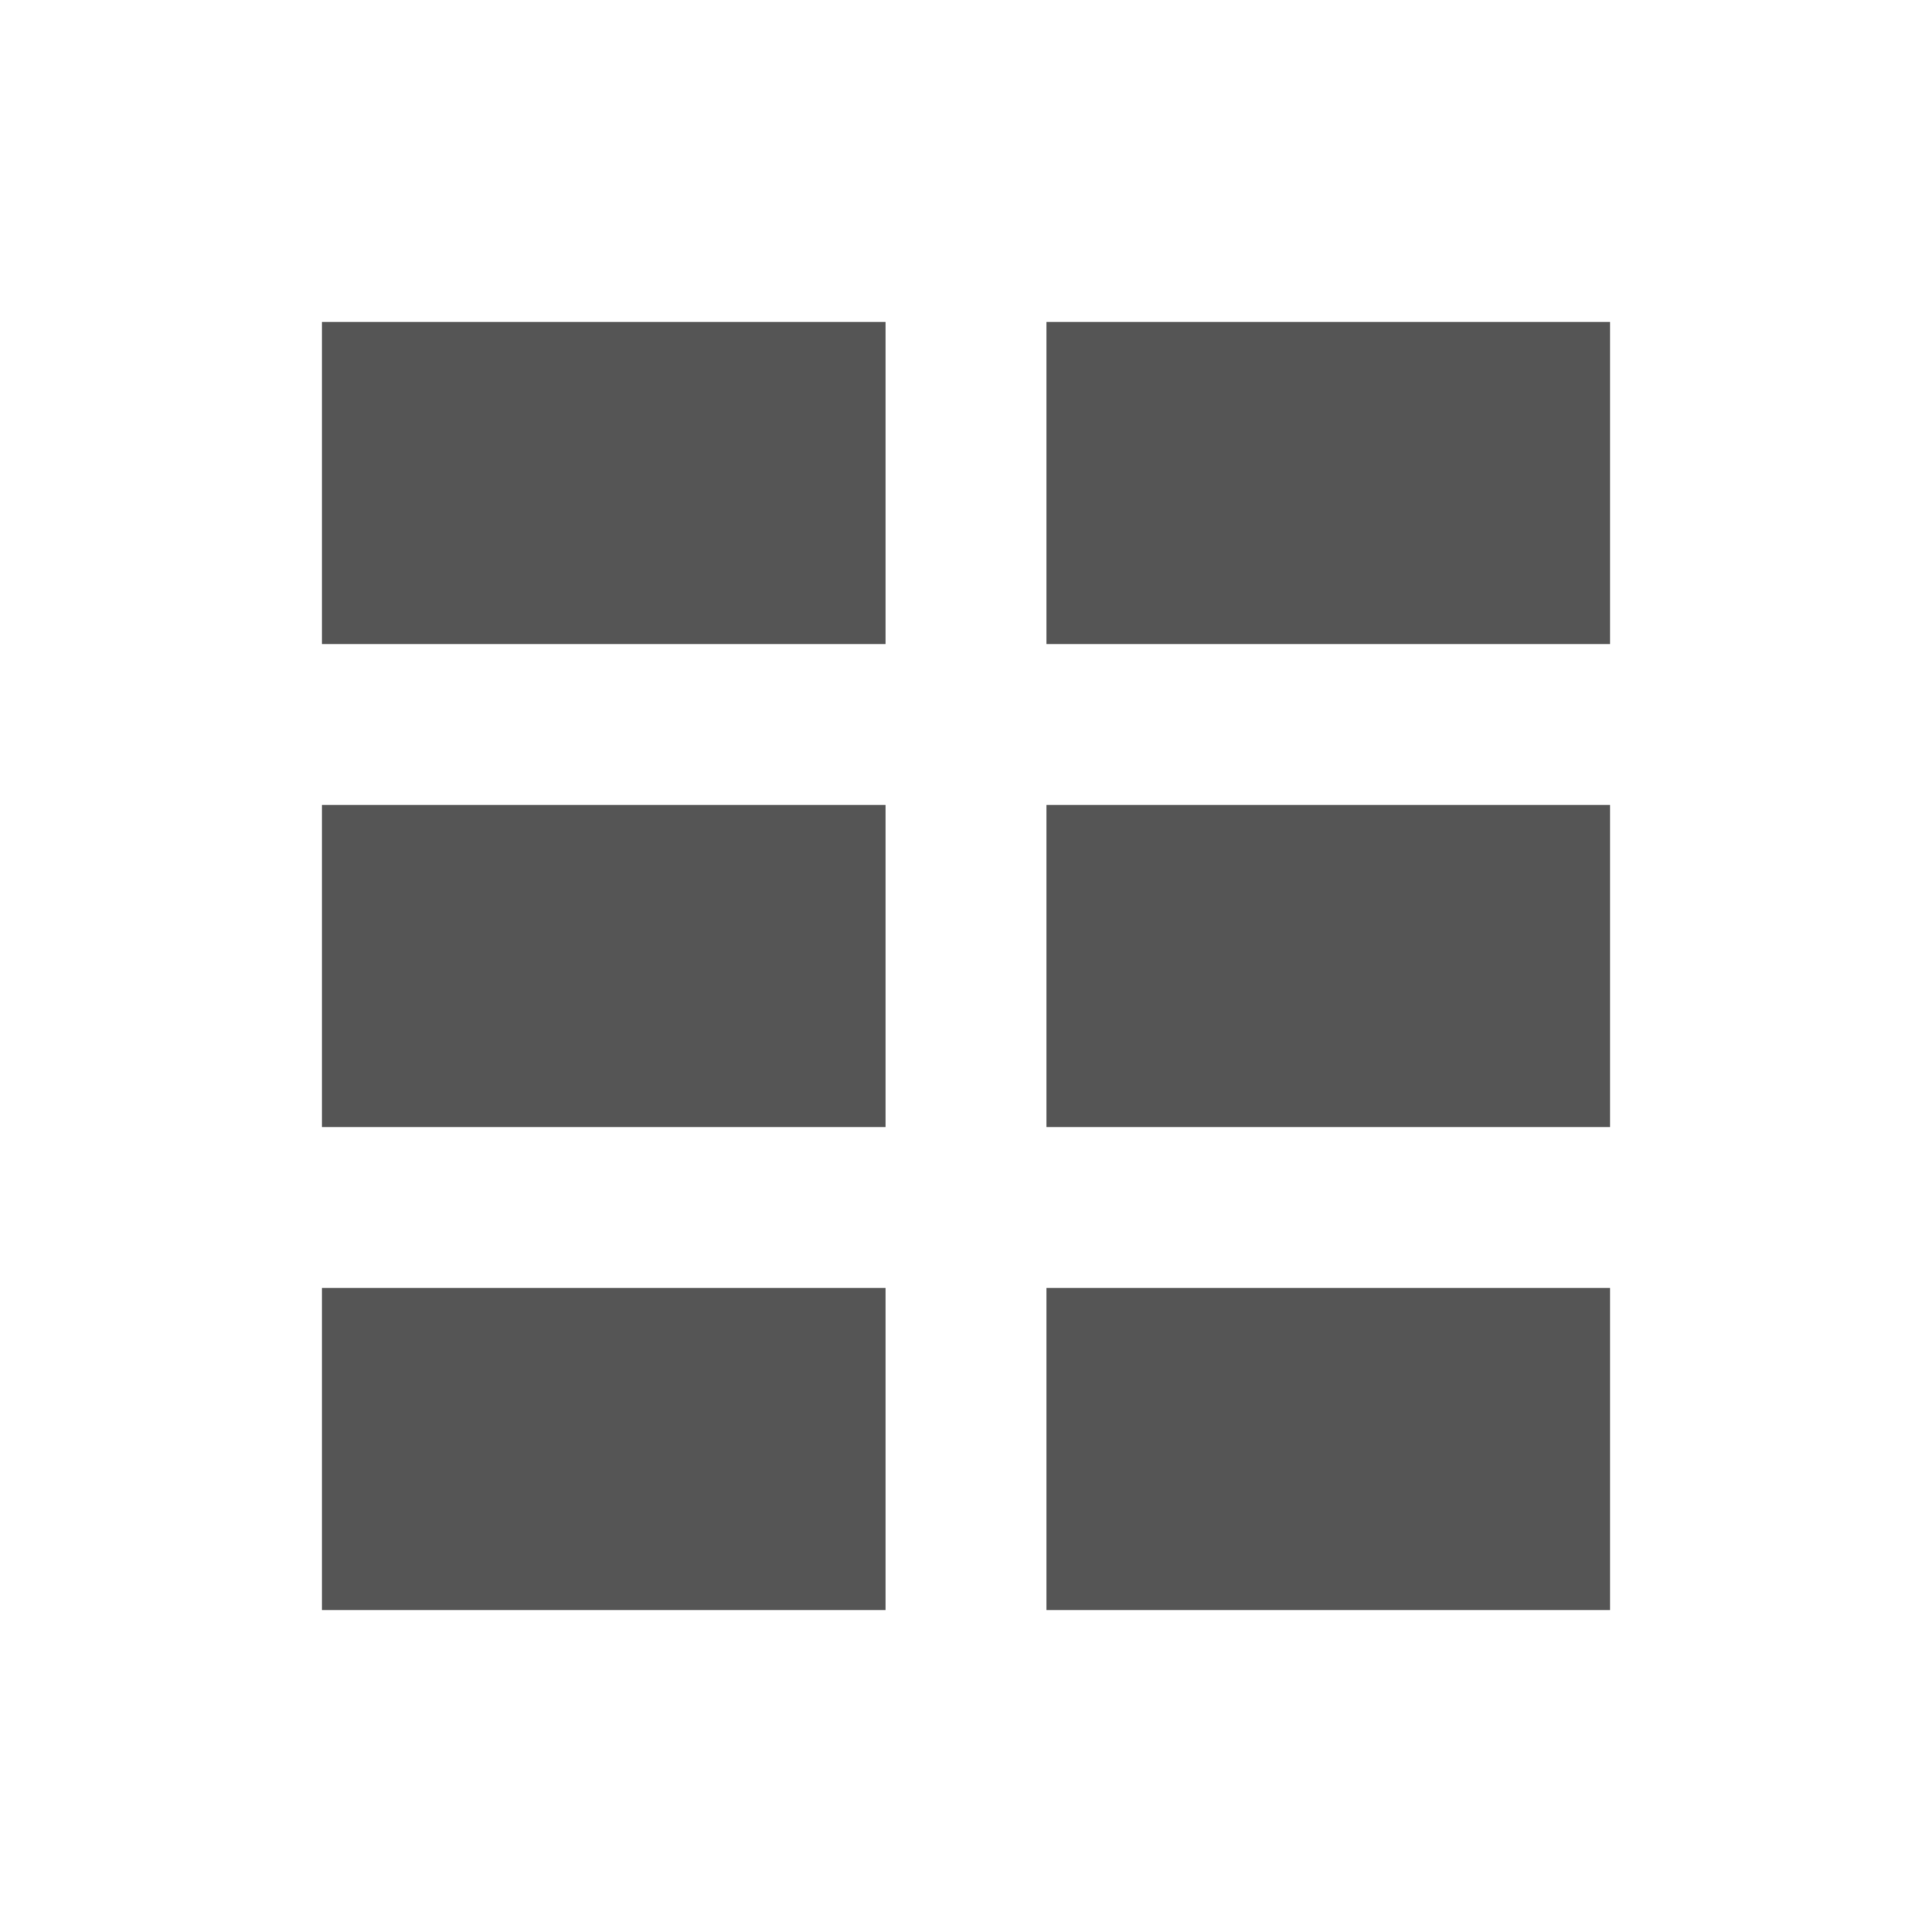
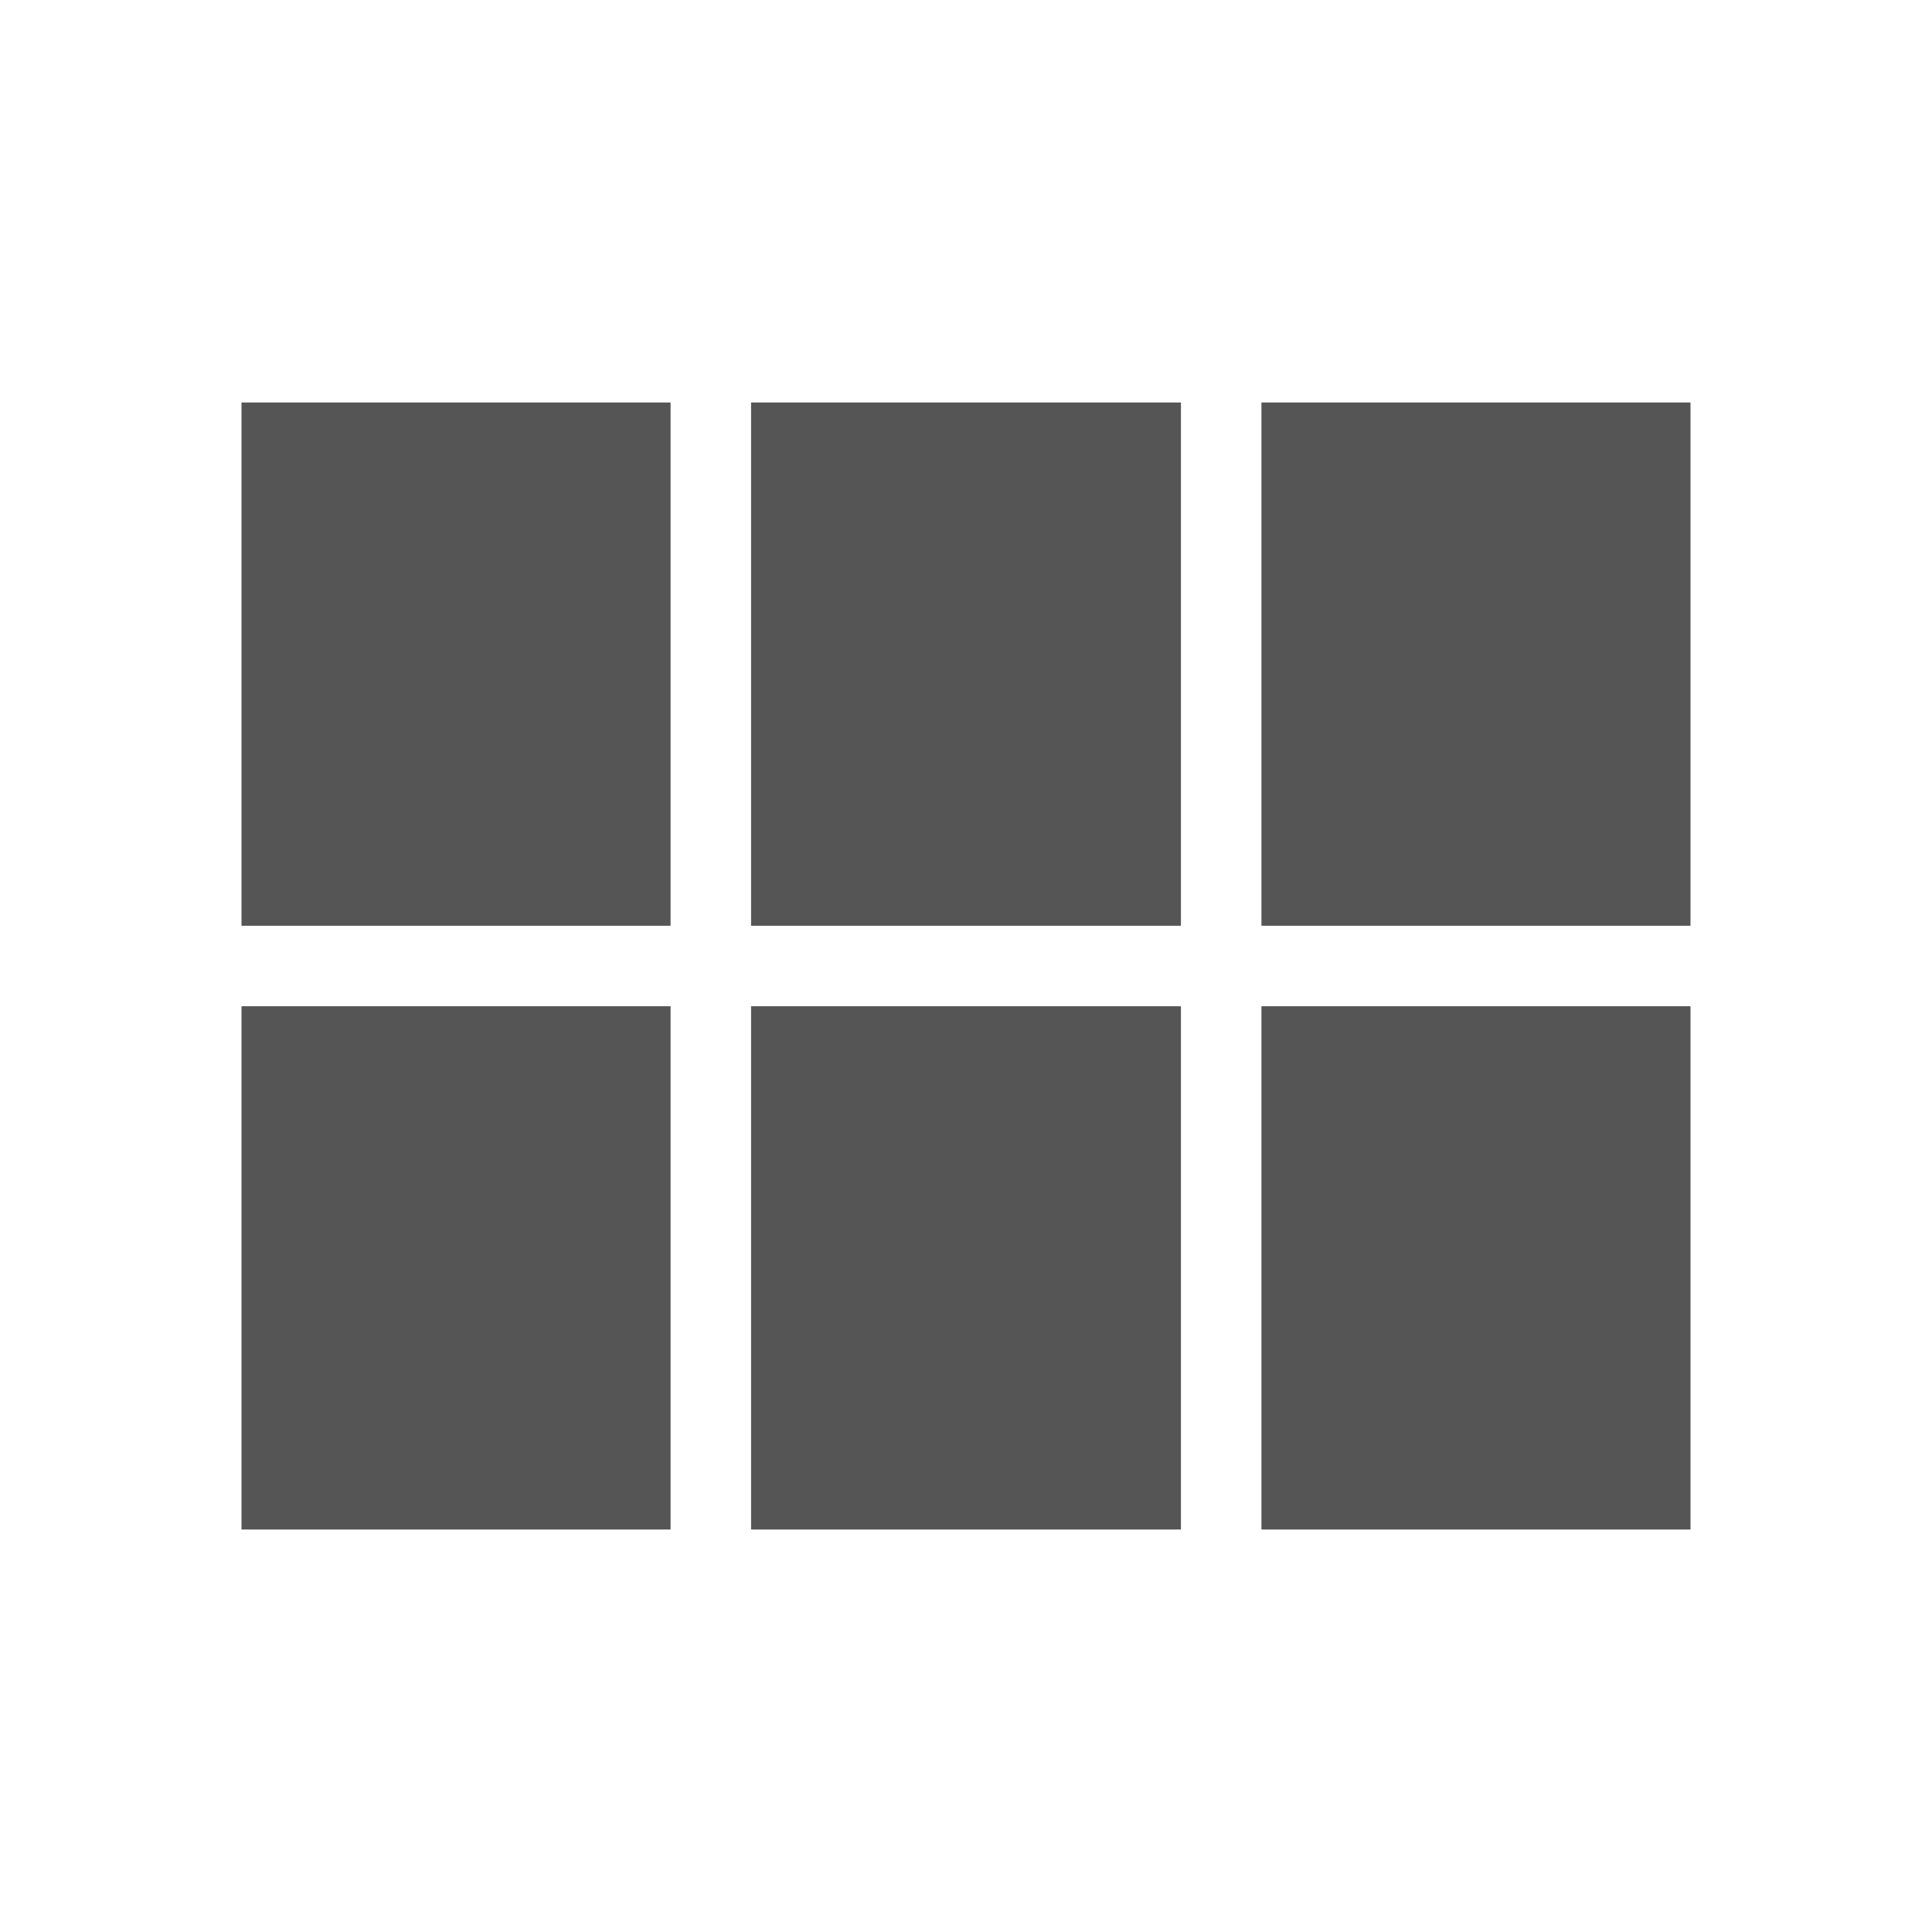
- <svg xmlns="http://www.w3.org/2000/svg" version="1.1" width="24" height="24" viewBox="0 0 24 24">
-   <path d="m4 4 0 4 7 0 0-4zm9 0 0 4 7 0 0-4zm-9 6 0 4 7 0 0-4zm9 0 0 4 7 0 0-4zm-9 6 0 4 7 0 0-4zm9 0 0 4 7 0 0-4z" fill="#555" />
+ <svg xmlns="http://www.w3.org/2000/svg" width="24" height="24" viewBox="0 0 24 24">
+   <path fill="#555" d="M14.67 5v6.5H9.33V5h5.34zm1 6.5H21V5h-5.33v6.5zm-1 7.5v-6.5H9.33V19h5.34zm1-6.5V19H21v-6.5h-5.33zm-7.34 0H3V19h5.33v-6.5zm0-1V5H3v6.5h5.33z" />
</svg>
